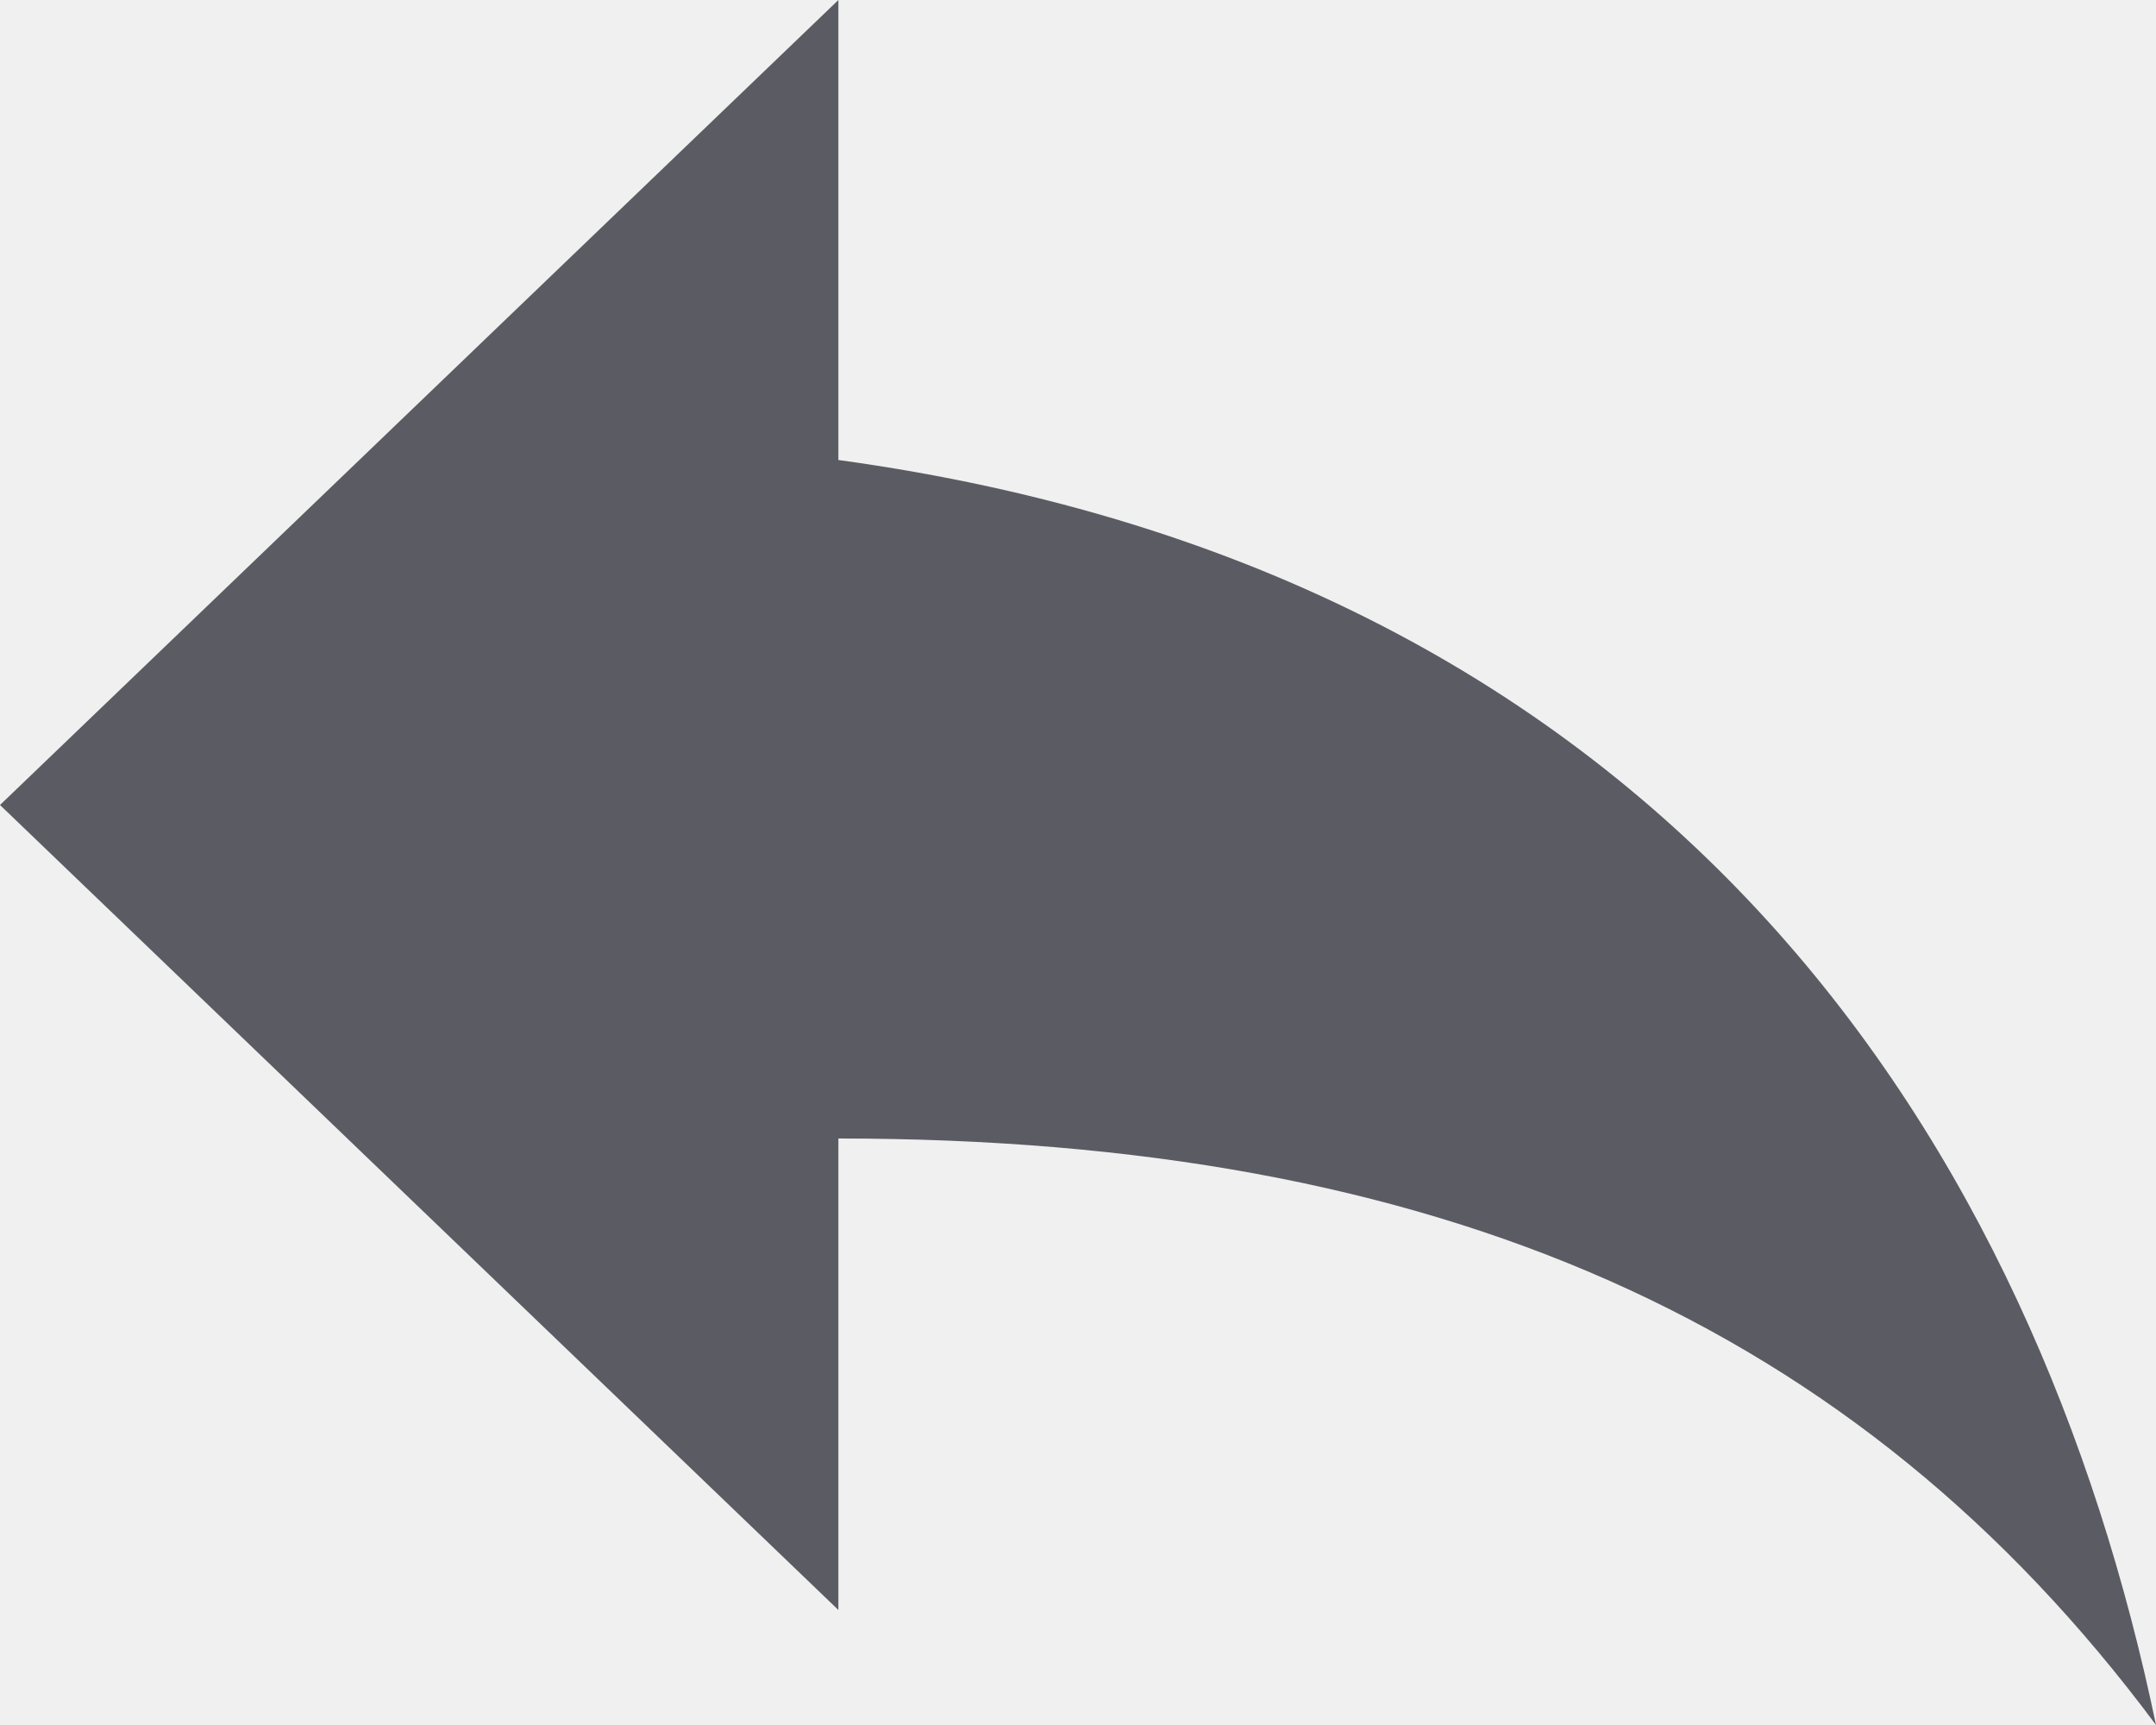
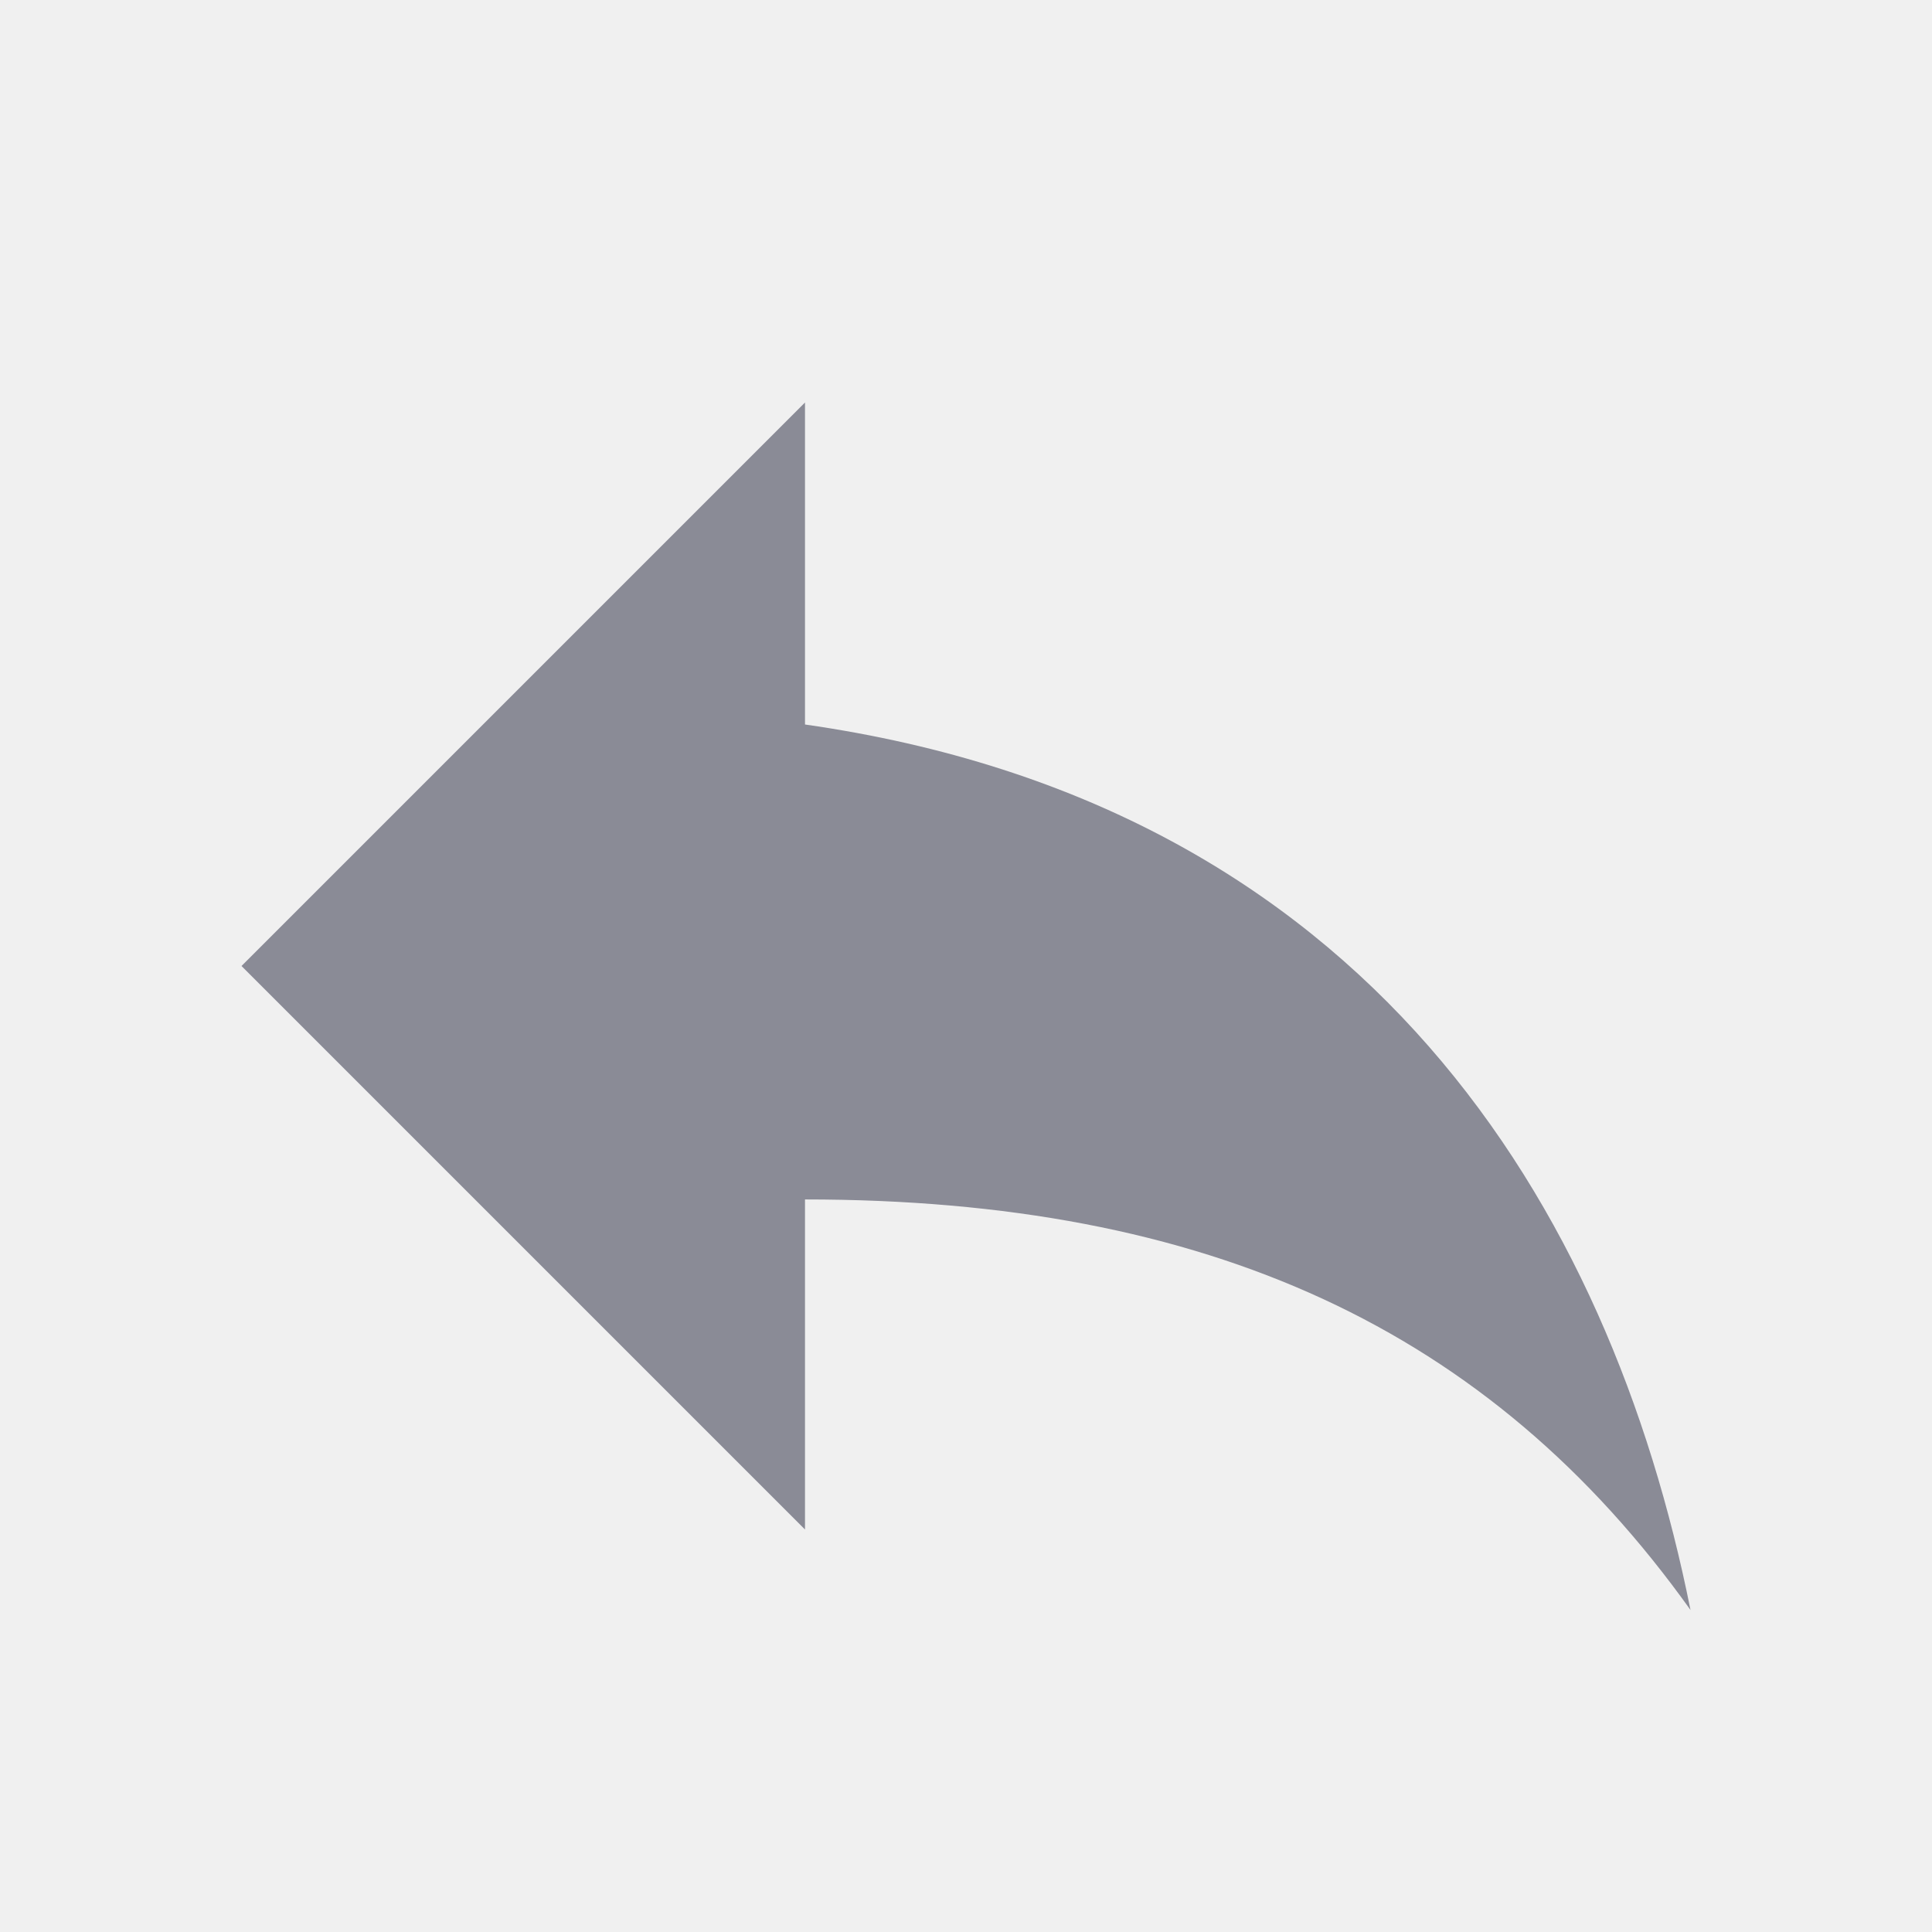
- <svg xmlns="http://www.w3.org/2000/svg" width="15" height="12" viewBox="0 0 15 12" fill="none">
-   <path d="M5.833 3.2V0L0 5.6L5.833 11.2V7.92C10 7.92 12.917 9.2 15 12C14.167 8 11.667 4 5.833 3.2Z" fill="#5B5C63" />
+ <svg xmlns="http://www.w3.org/2000/svg" width="24" height="24" viewBox="0 0 24 24" fill="none">
+   <g clip-path="url(#clip0_948_223)">
+     <path d="M10 9V5L3 12L10 19V14.9C15 14.9 18.5 16.5 21 20C20 15 17 10 10 9Z" fill="#8A8B96" />
+   </g>
+   <defs>
+     <clipPath id="clip0_948_223">
+       <rect width="24" height="24" fill="white" />
+     </clipPath>
+   </defs>
</svg>
